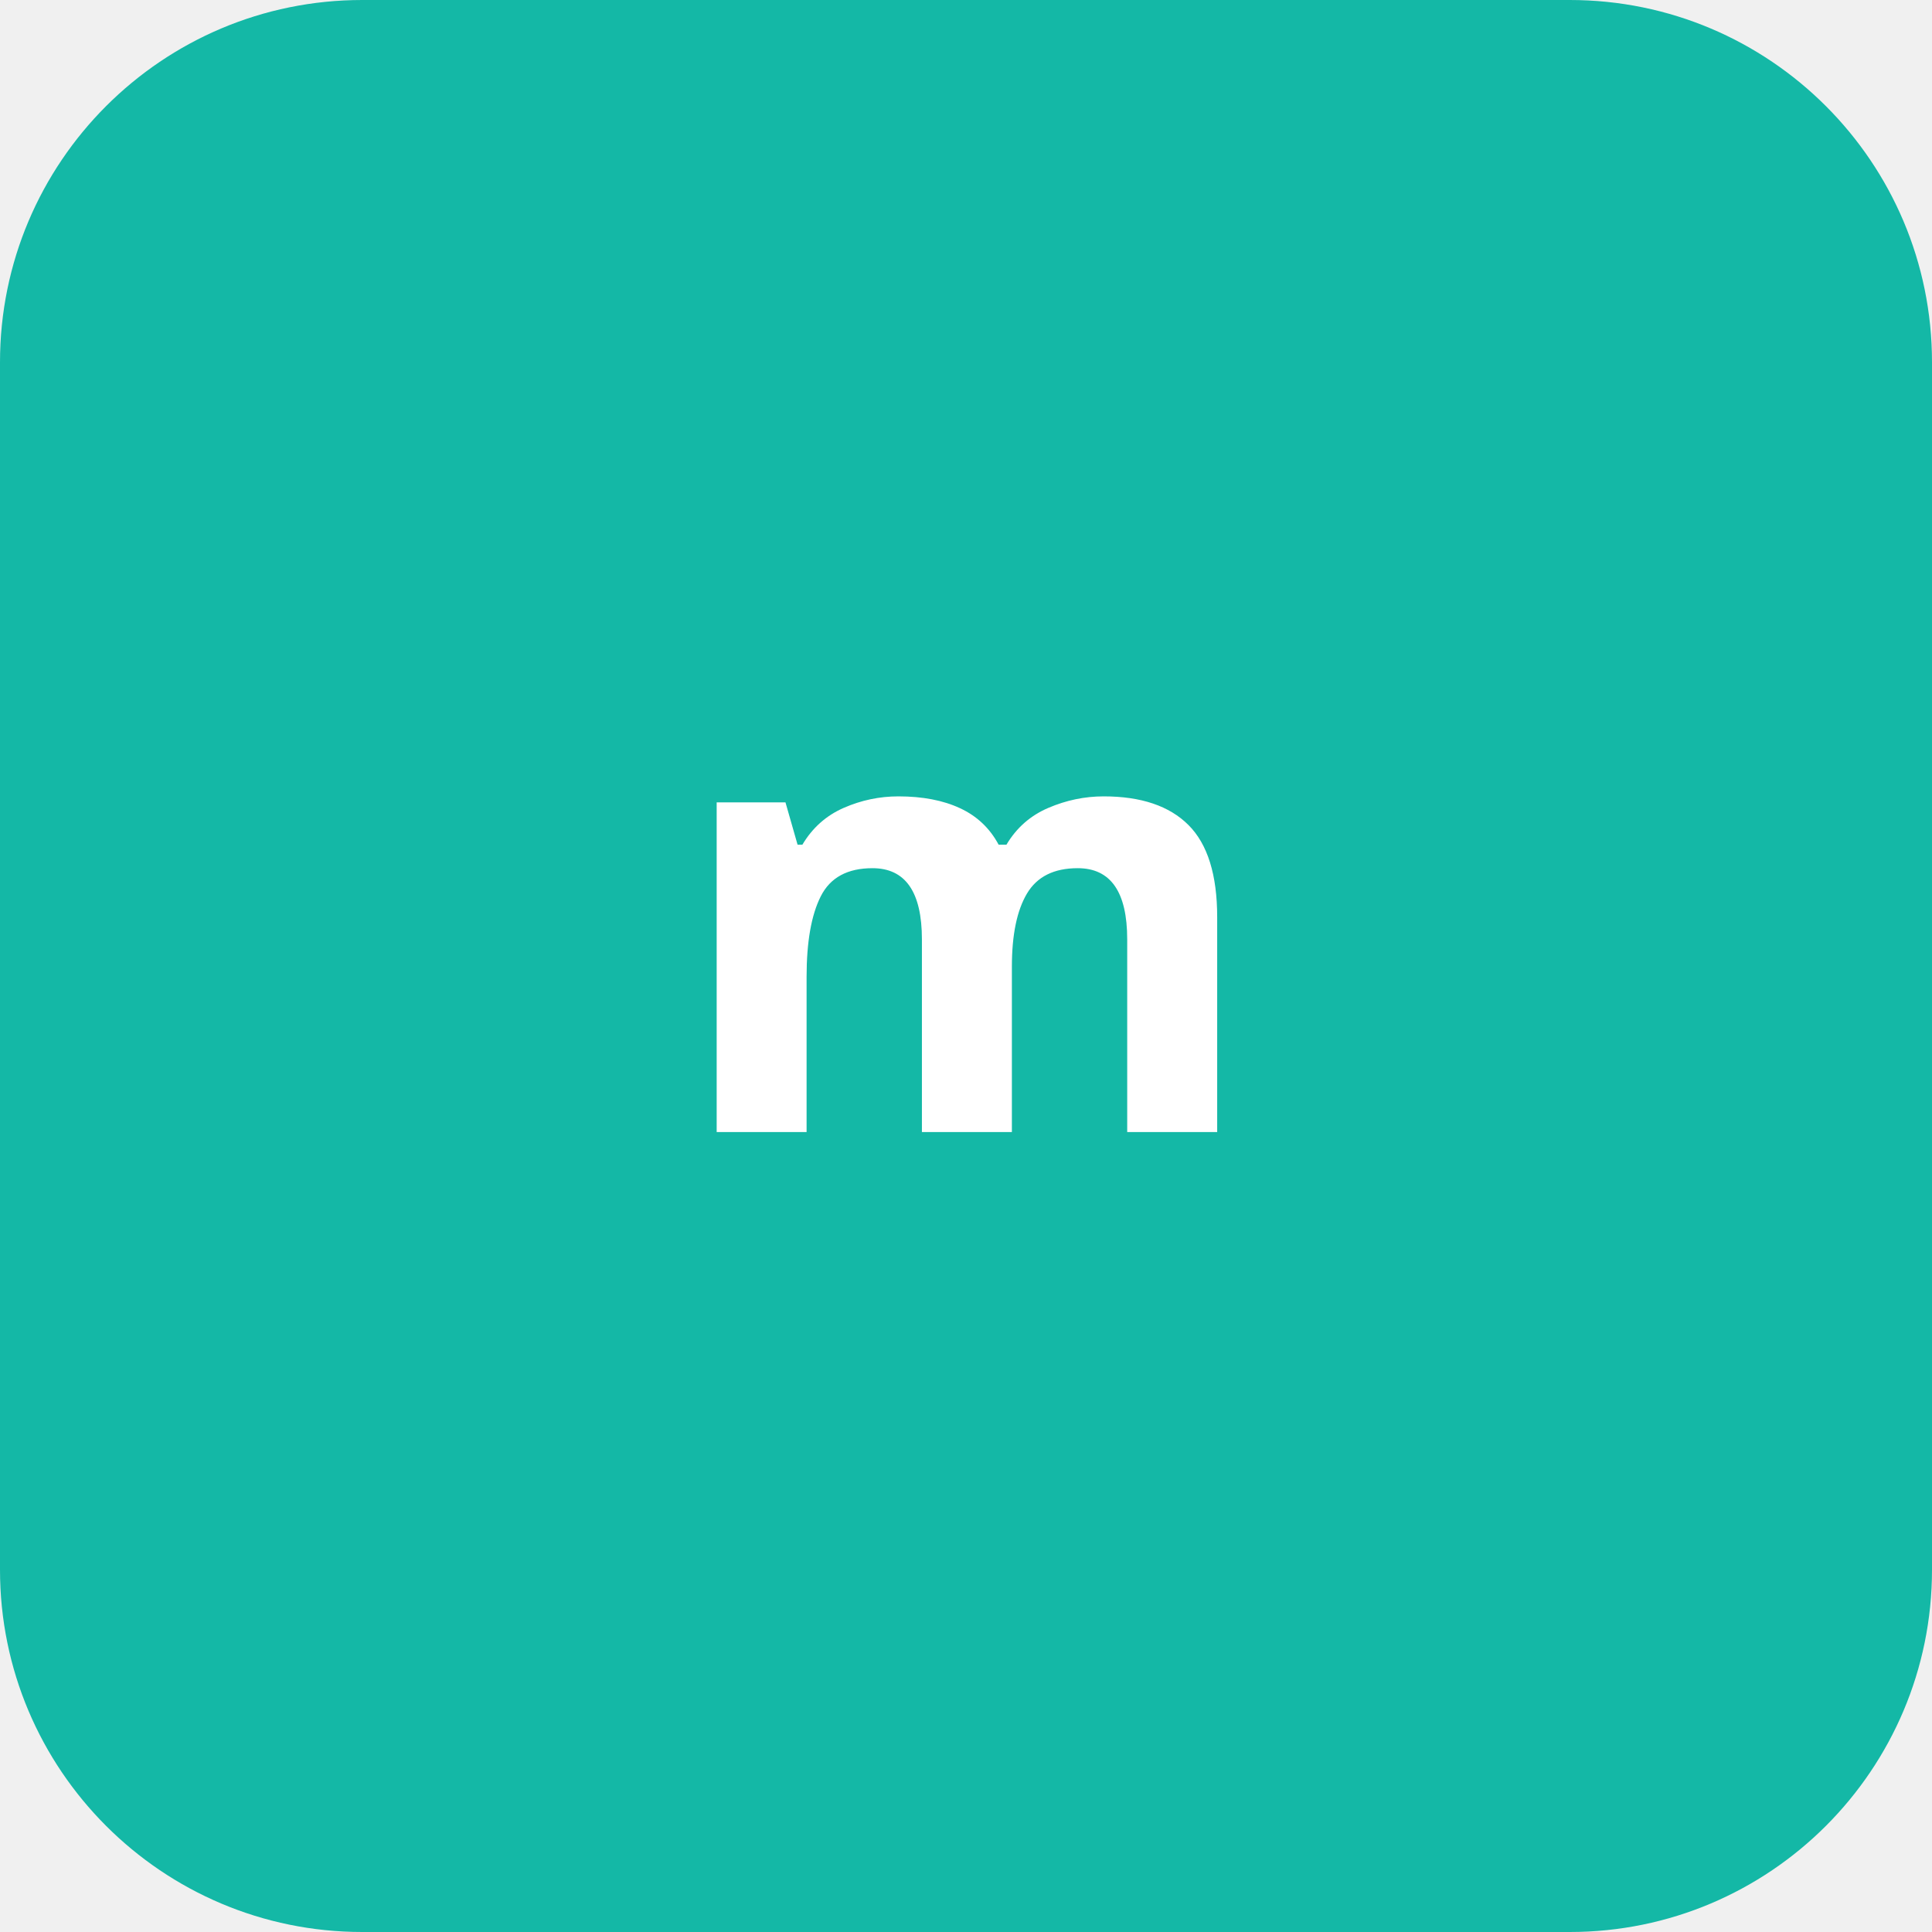
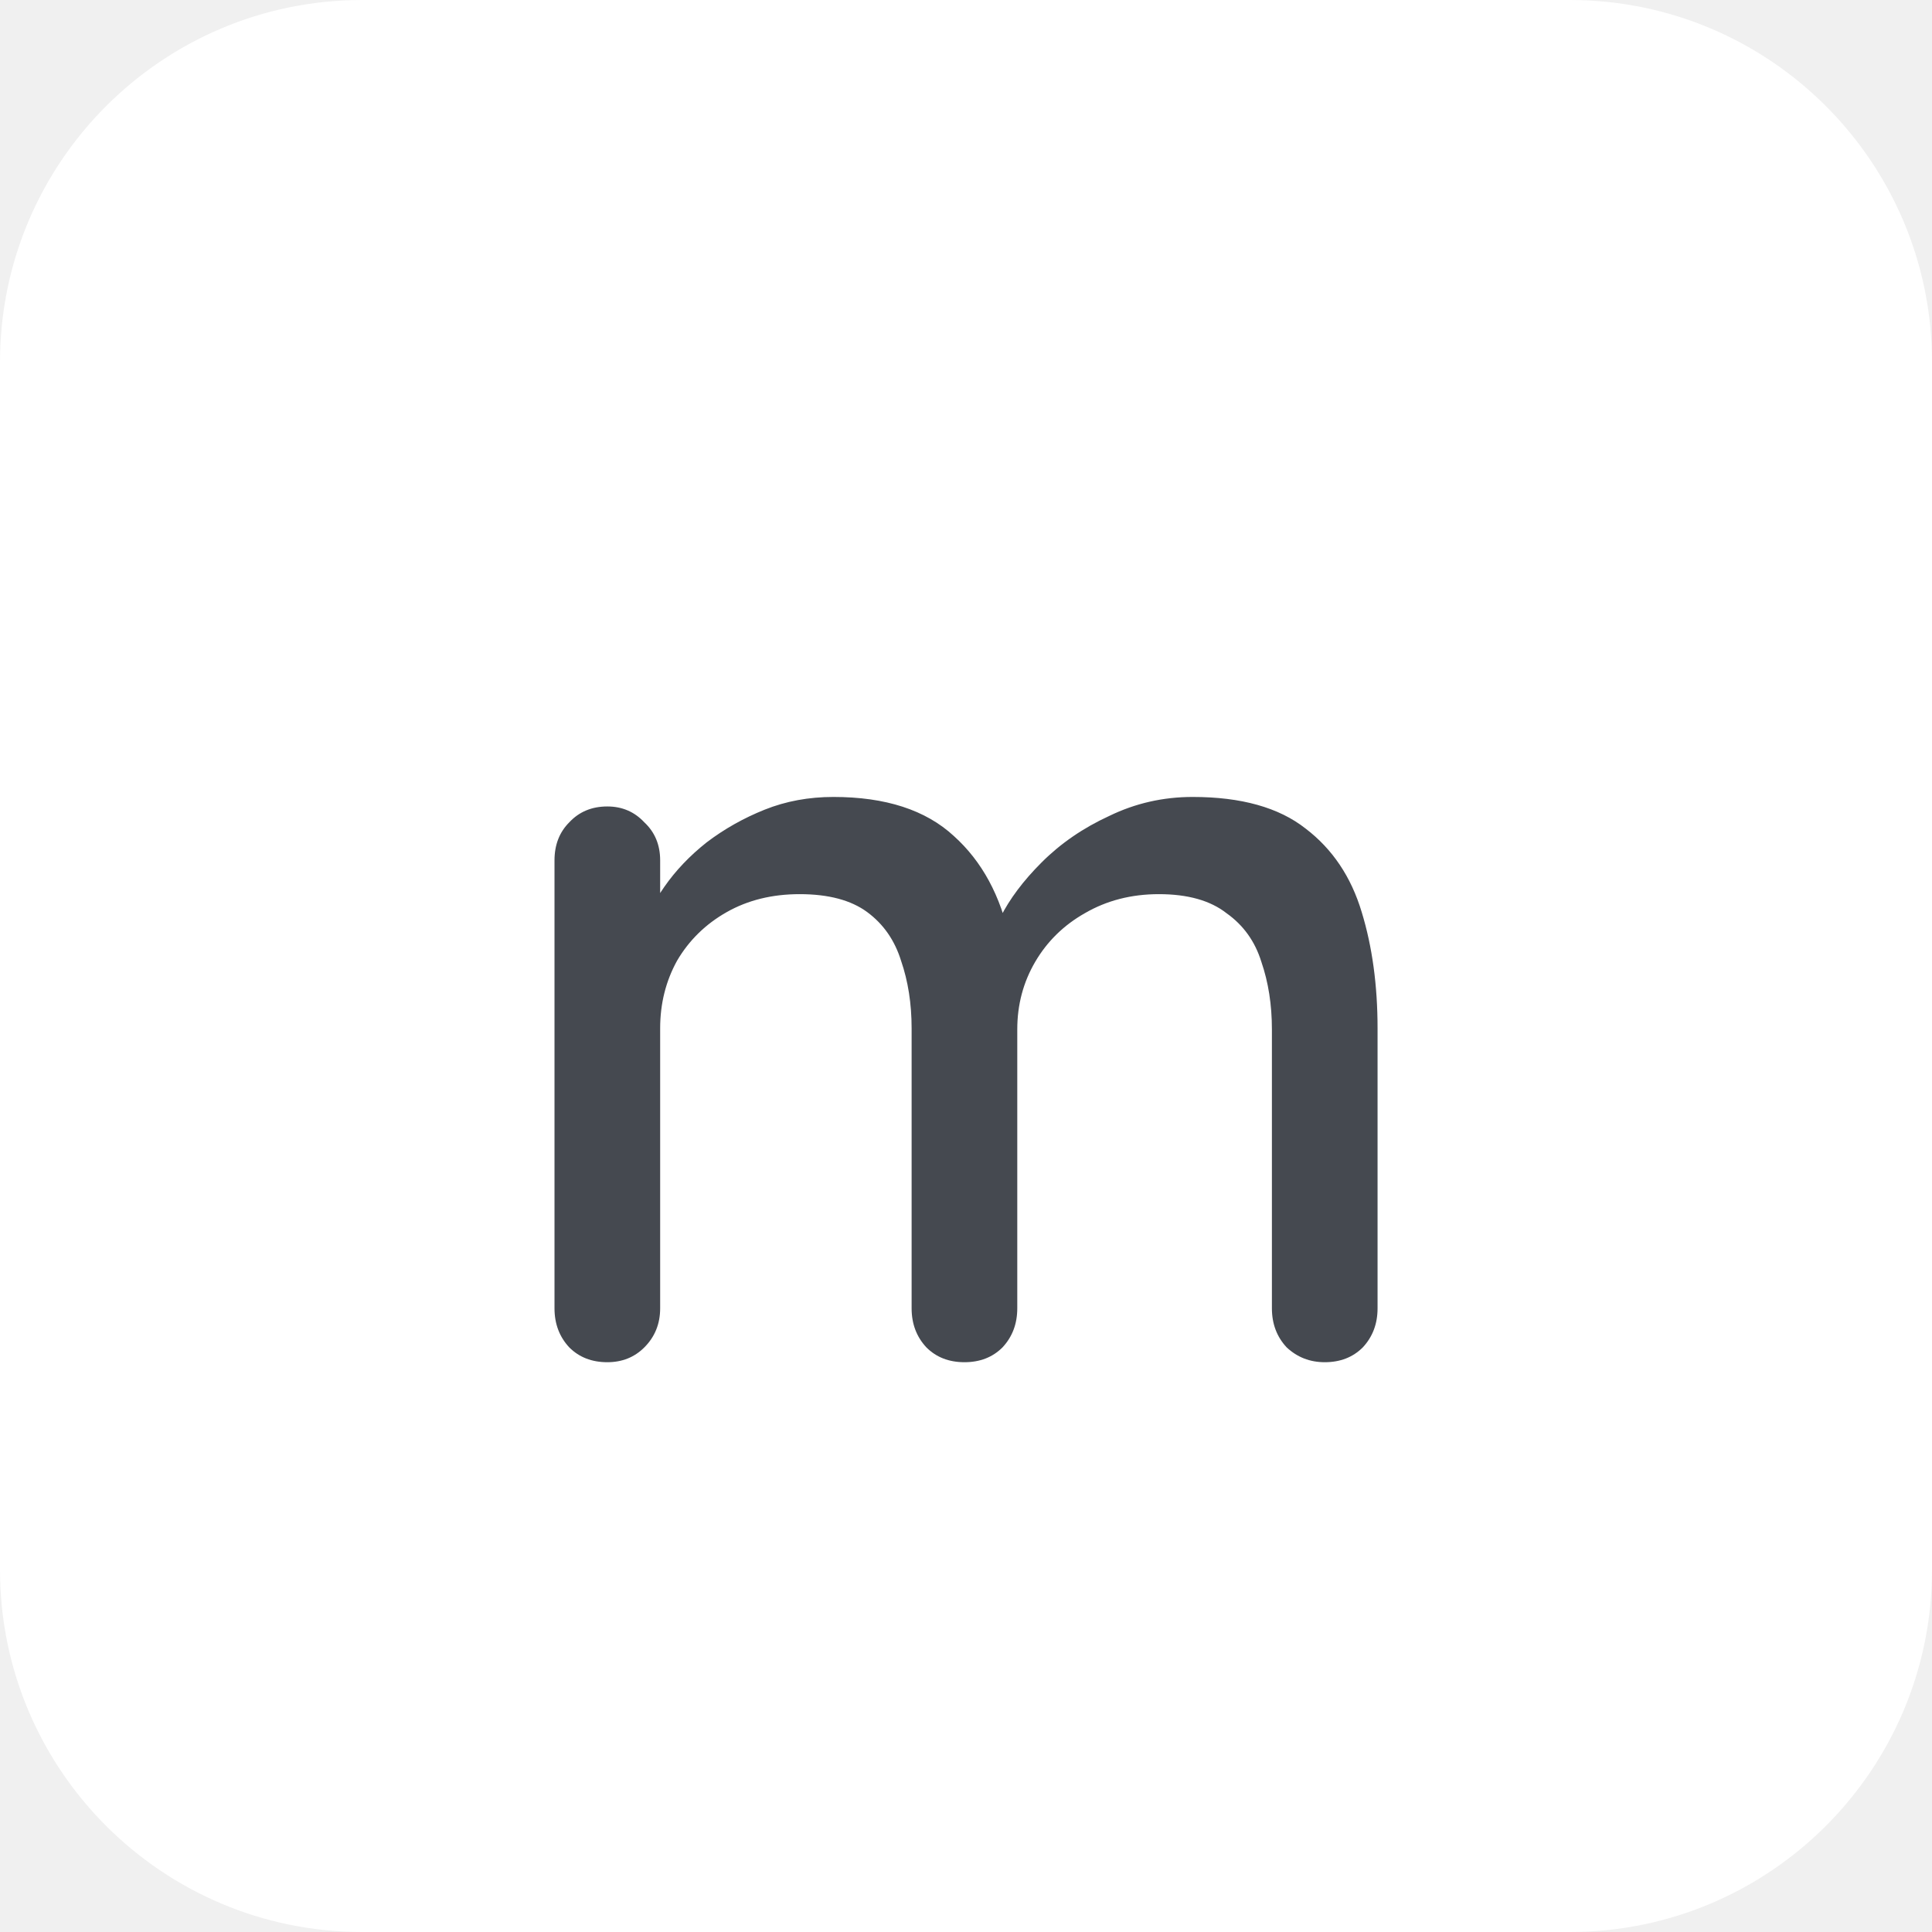
- <svg xmlns="http://www.w3.org/2000/svg" viewBox="0 0 512 512">
-   <rect width="512" height="512" rx="96" fill="#14B8A6" />
-   <text x="256" y="300" font-family="Quicksand, sans-serif" font-size="160" font-weight="700" fill="white" text-anchor="middle">m</text>
+ <svg xmlns="http://www.w3.org/2000/svg" width="512" height="512" viewBox="0 0 512 512" fill="none">
+   <rect width="512" height="512" rx="96" fill="white" />
+   <path d="M220.868 211.2C234.681 211.2 245.321 214.653 252.788 221.56C260.254 228.28 265.201 237.427 267.628 249L263.148 247.6L265.108 243.12C267.534 238.267 271.174 233.413 276.028 228.56C281.068 223.52 287.041 219.413 293.948 216.24C300.854 212.88 308.228 211.2 316.068 211.2C328.948 211.2 338.934 214 346.028 219.6C353.121 225.013 358.068 232.387 360.868 241.72C363.668 250.867 365.068 261.133 365.068 272.52V346.72C365.068 350.827 363.761 354.28 361.148 357.08C358.534 359.693 355.174 361 351.068 361C347.148 361 343.788 359.693 340.988 357.08C338.374 354.28 337.068 350.827 337.068 346.72V272.8C337.068 266.267 336.134 260.293 334.268 254.88C332.588 249.467 329.508 245.173 325.028 242C320.734 238.64 314.761 236.96 307.108 236.96C299.828 236.96 293.294 238.64 287.508 242C281.908 245.173 277.521 249.467 274.348 254.88C271.174 260.293 269.588 266.267 269.588 272.8V346.72C269.588 350.827 268.281 354.28 265.668 357.08C263.054 359.693 259.694 361 255.588 361C251.481 361 248.121 359.693 245.508 357.08C242.894 354.28 241.588 350.827 241.588 346.72V272.52C241.588 265.987 240.654 260.013 238.788 254.6C237.108 249.187 234.121 244.893 229.828 241.72C225.534 238.547 219.561 236.96 211.908 236.96C204.628 236.96 198.188 238.547 192.588 241.72C186.988 244.893 182.601 249.187 179.428 254.6C176.441 260.013 174.948 265.987 174.948 272.52V346.72C174.948 350.827 173.548 354.28 170.748 357.08C168.134 359.693 164.868 361 160.948 361C156.841 361 153.481 359.693 150.868 357.08C148.254 354.28 146.948 350.827 146.948 346.72V228C146.948 223.893 148.254 220.533 150.868 217.92C153.481 215.12 156.841 213.72 160.948 213.72C164.868 213.72 168.134 215.12 170.748 217.92C173.548 220.533 174.948 223.893 174.948 228V244.52L169.628 247.6C170.934 243.493 173.081 239.293 176.068 235C179.054 230.707 182.788 226.787 187.268 223.24C191.934 219.693 197.068 216.8 202.668 214.56C208.268 212.32 214.334 211.2 220.868 211.2Z" fill="#454950" />
</svg>
